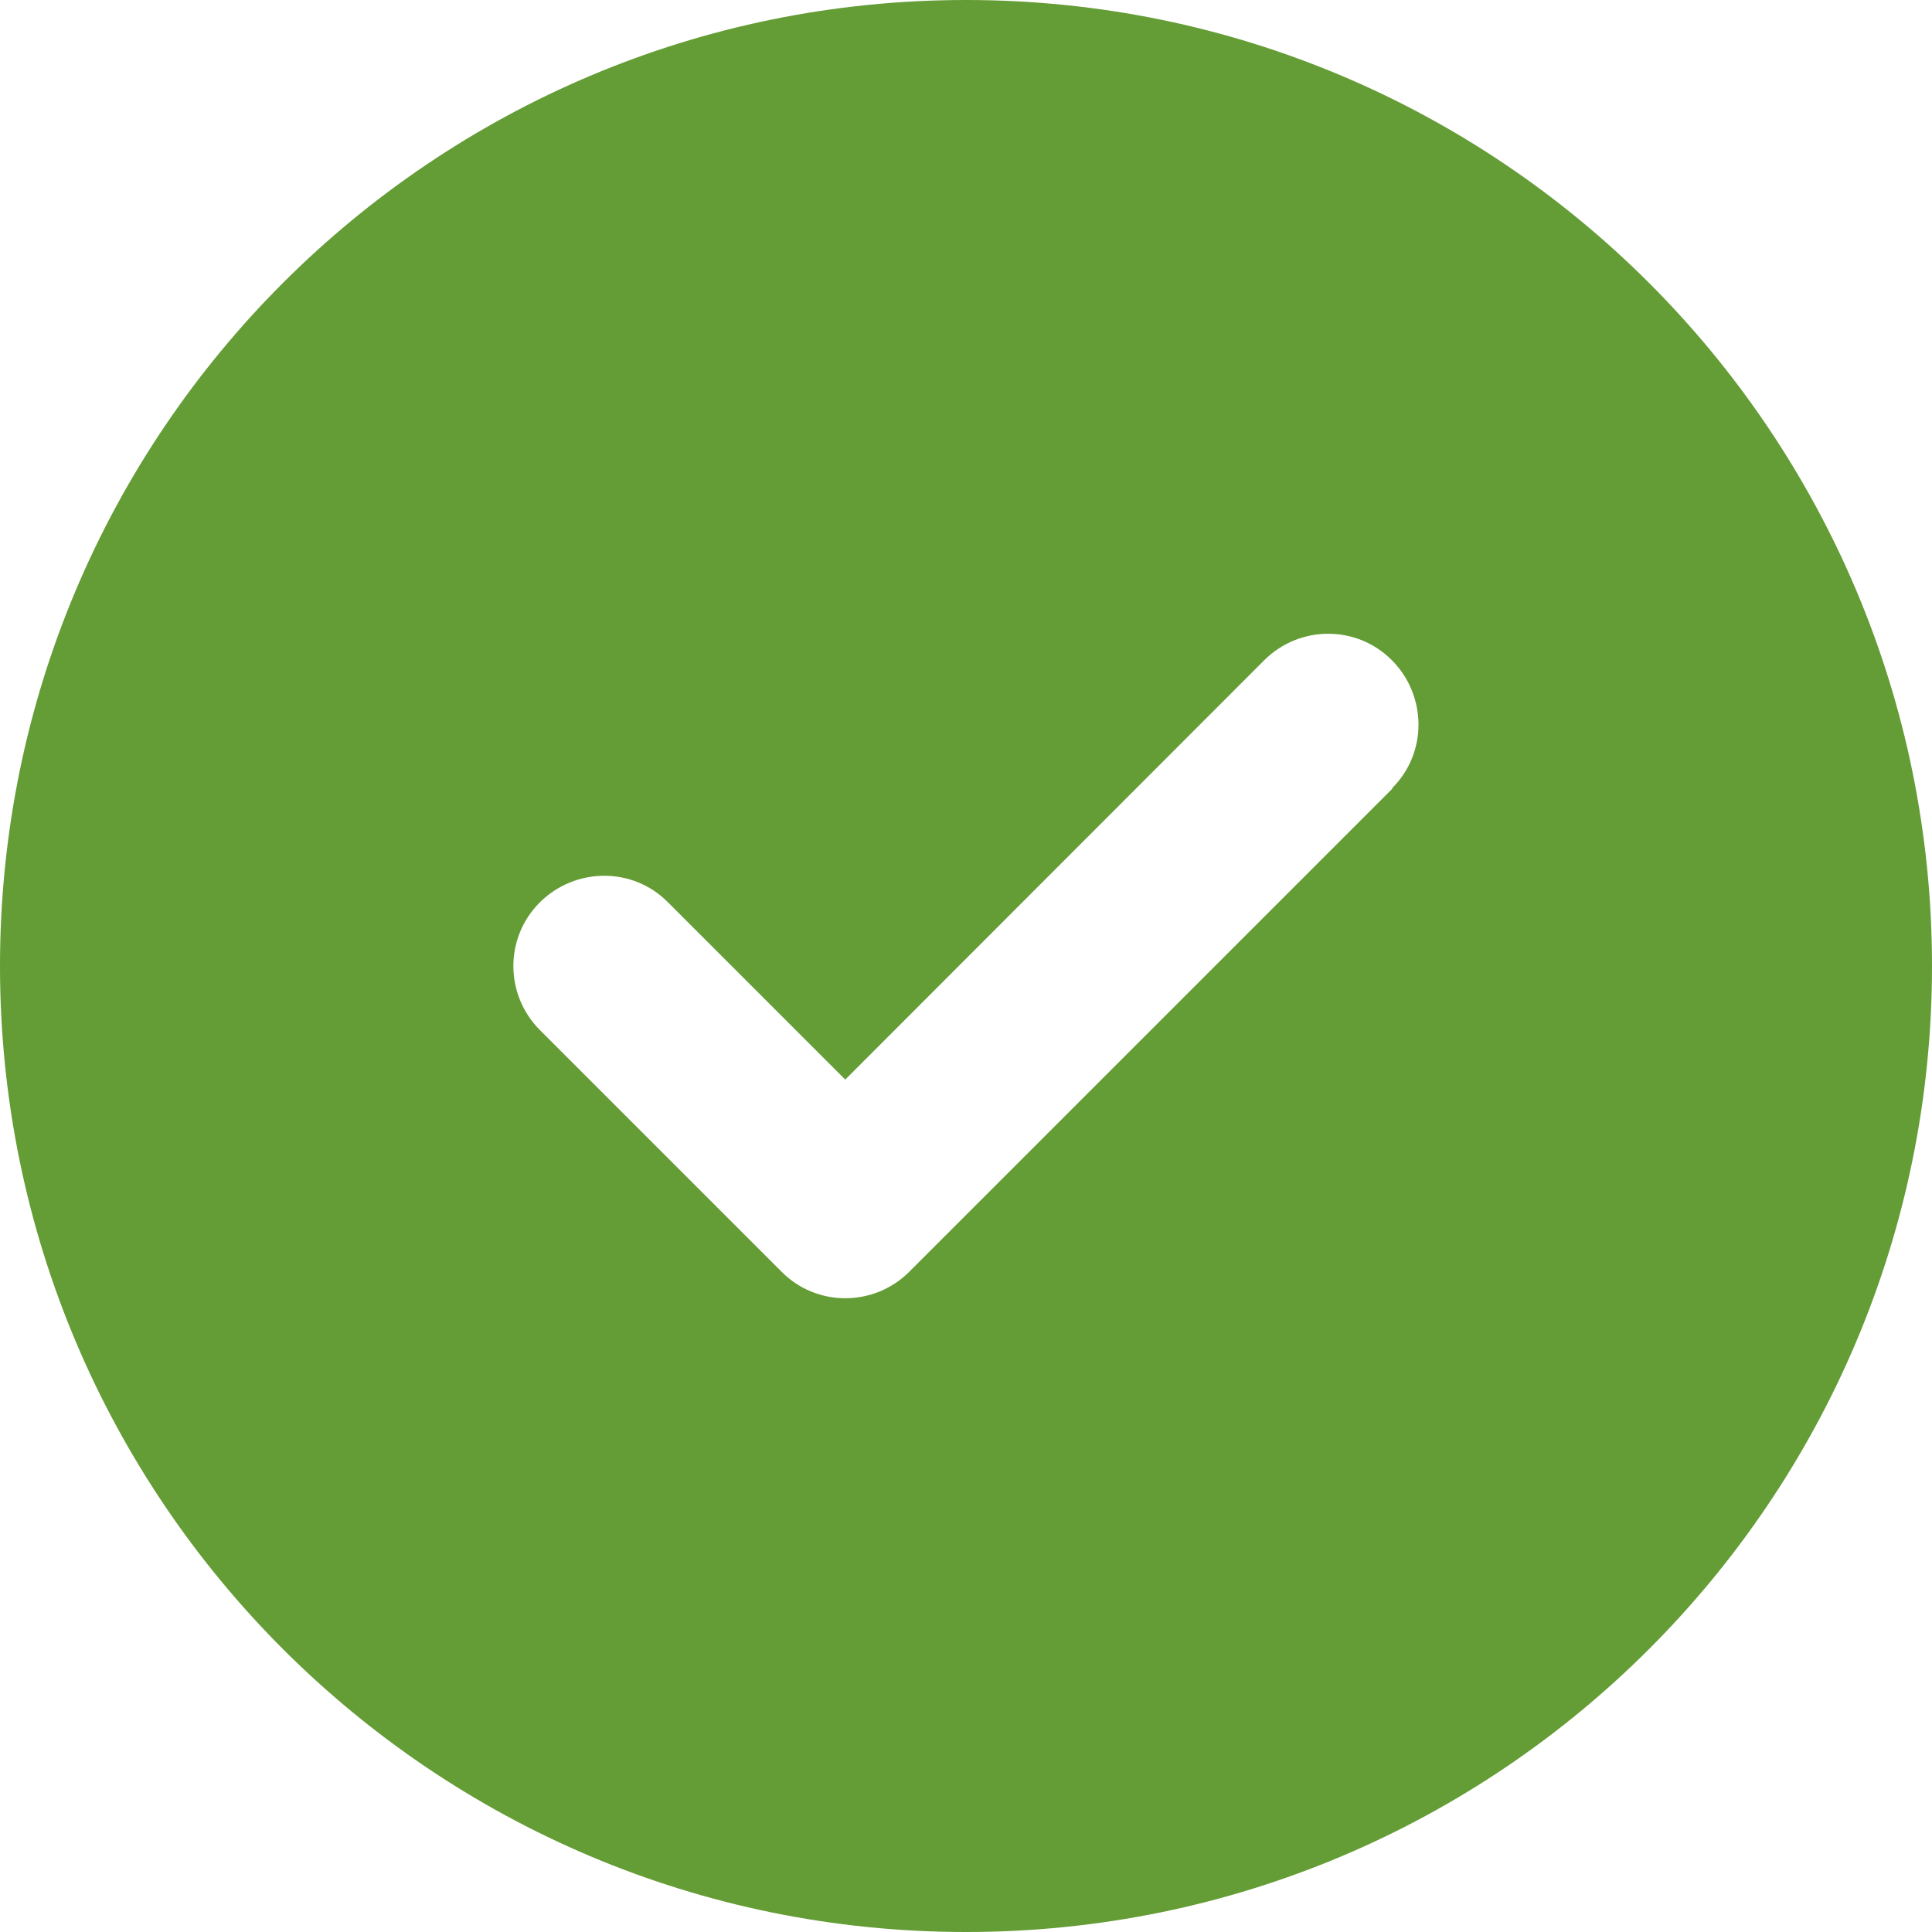
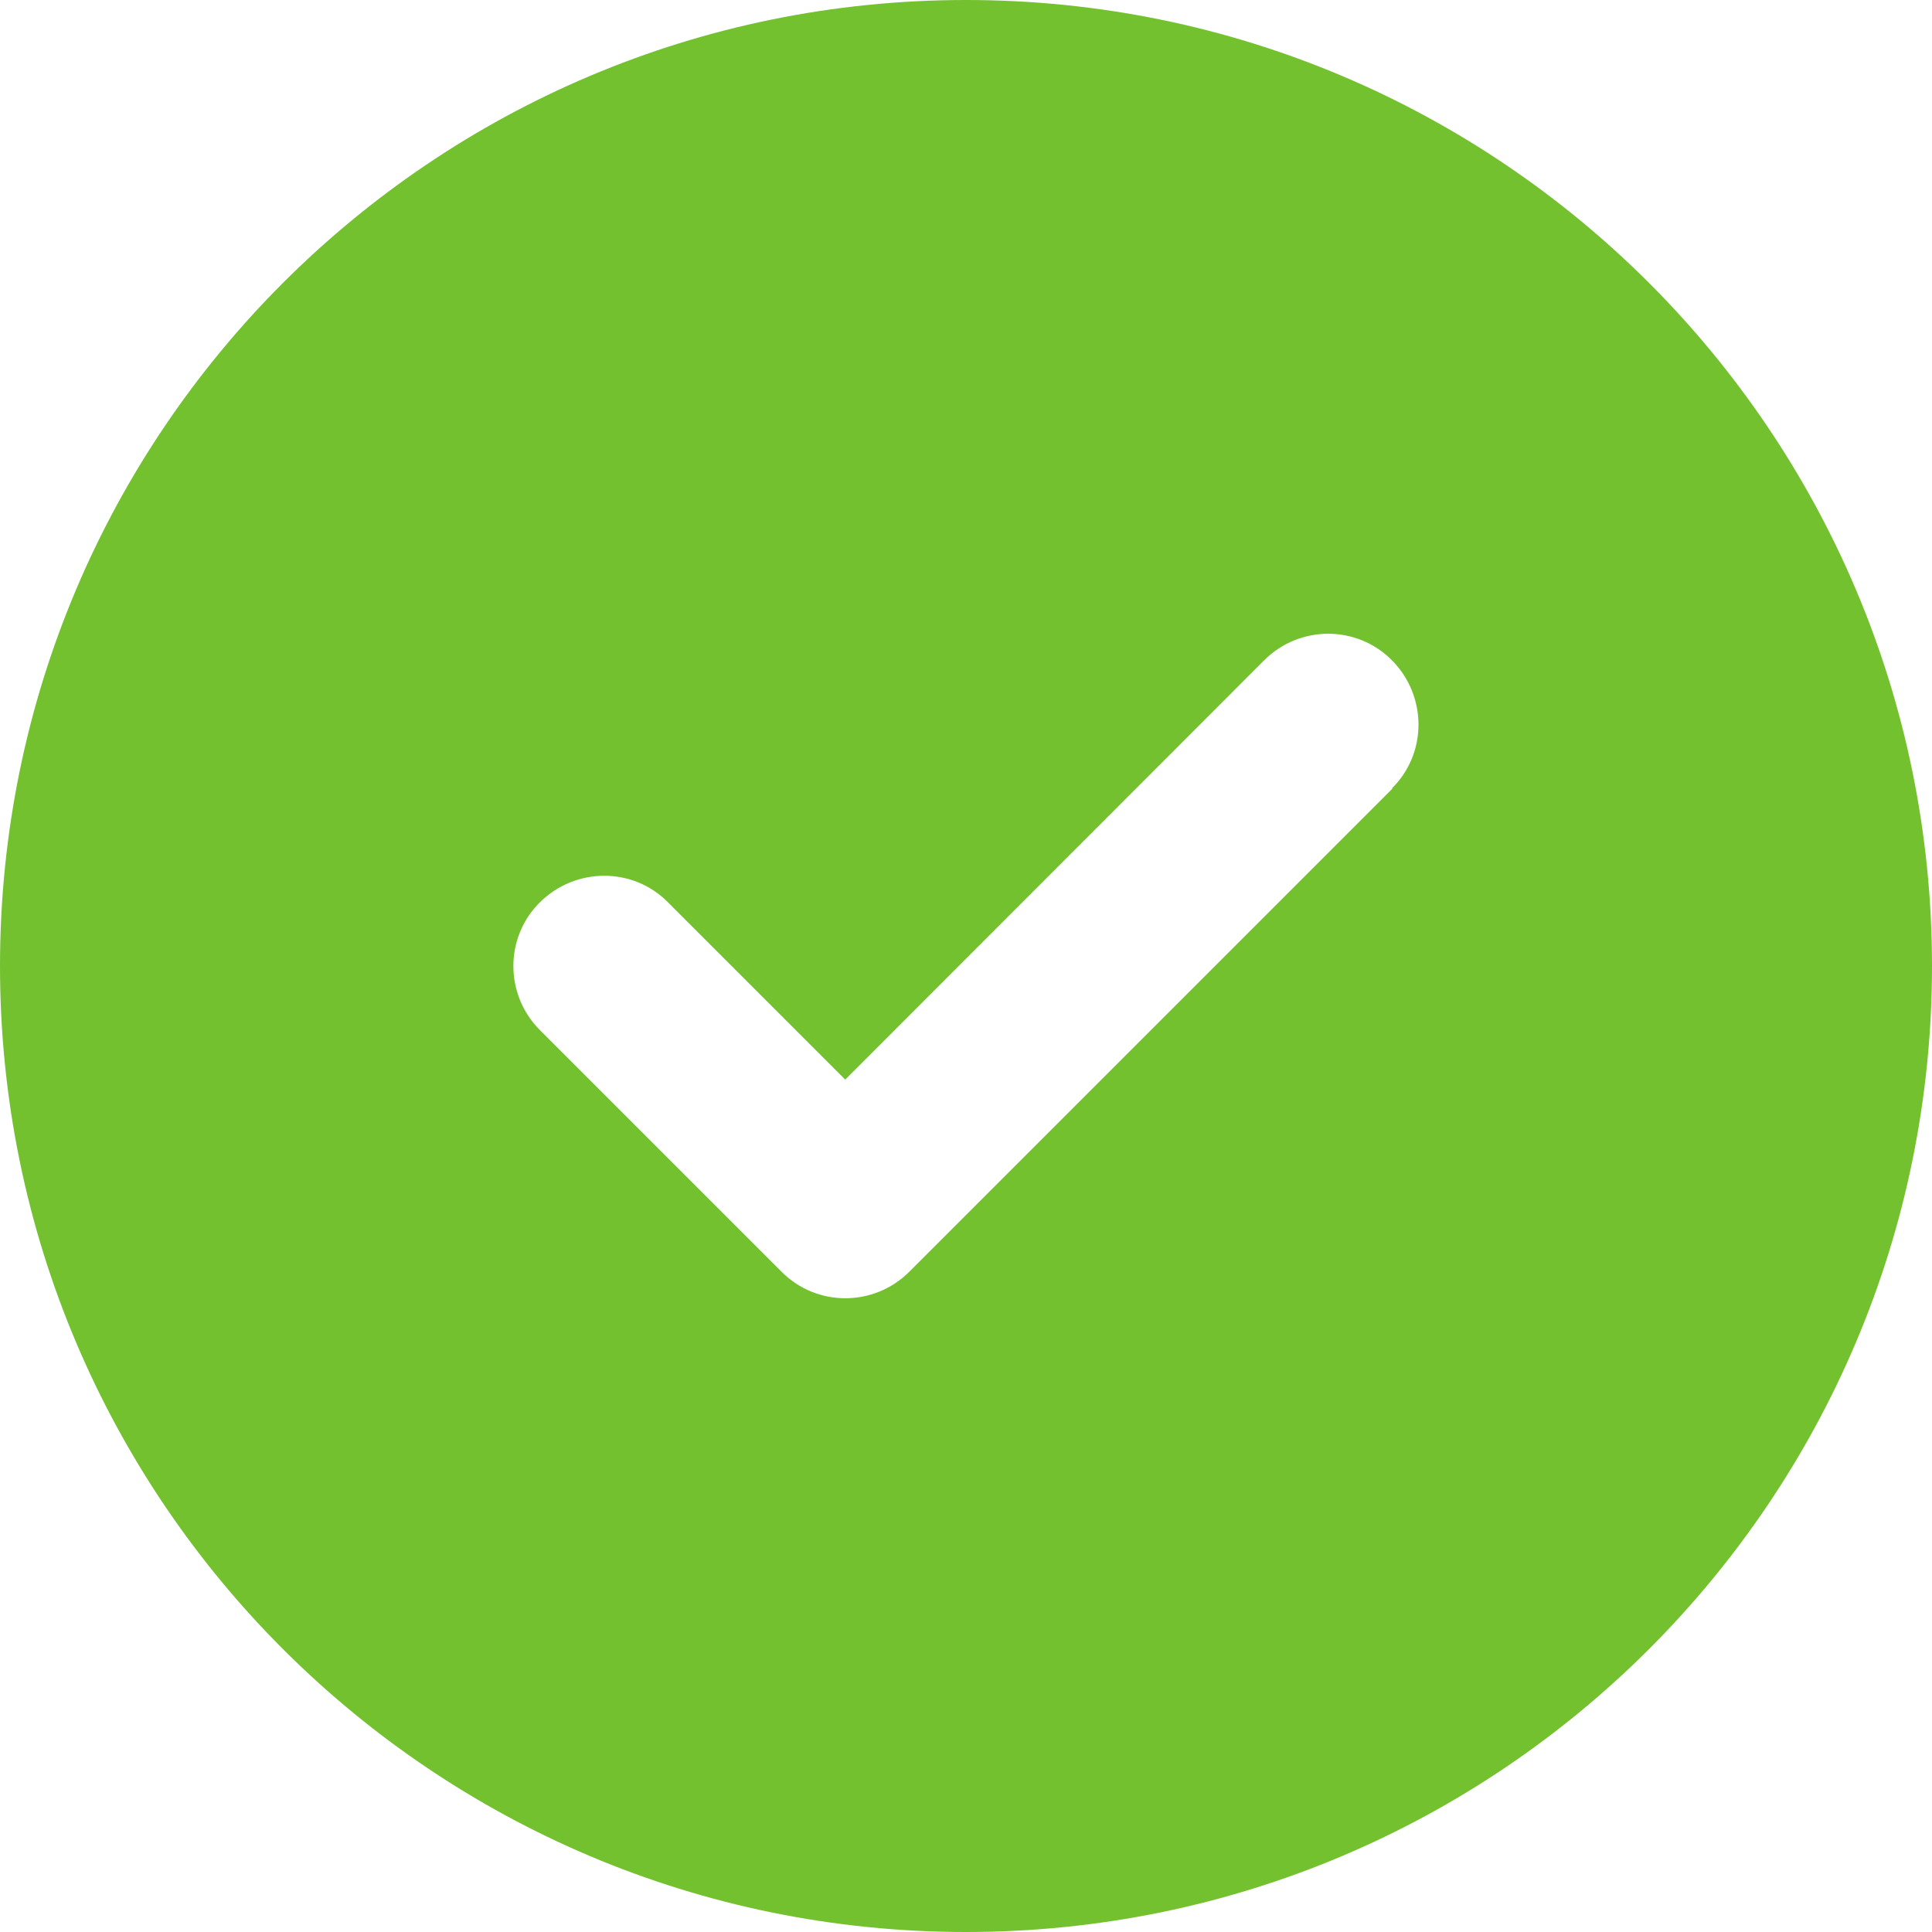
<svg xmlns="http://www.w3.org/2000/svg" width="13" height="13" viewBox="0 0 512 512">
-   <path fill="#649c35" d="M256 512A256 256 0 1 0 256 0a256 256 0 1 0 0 512zM369 209L241 337c-9.4 9.4-24.6 9.4-33.9 0l-64-64c-9.4-9.4-9.4-24.6 0-33.9s24.6-9.4 33.9 0l47 47L335 175c9.4-9.4 24.6-9.4 33.9 0s9.4 24.6 0 33.9z" />
+   <path fill="#73c12f" d="M256 512A256 256 0 1 0 256 0a256 256 0 1 0 0 512zM369 209L241 337c-9.4 9.4-24.6 9.4-33.9 0l-64-64c-9.4-9.4-9.4-24.6 0-33.9s24.6-9.4 33.9 0l47 47L335 175c9.4-9.4 24.6-9.4 33.9 0s9.4 24.6 0 33.9z" />
</svg>
